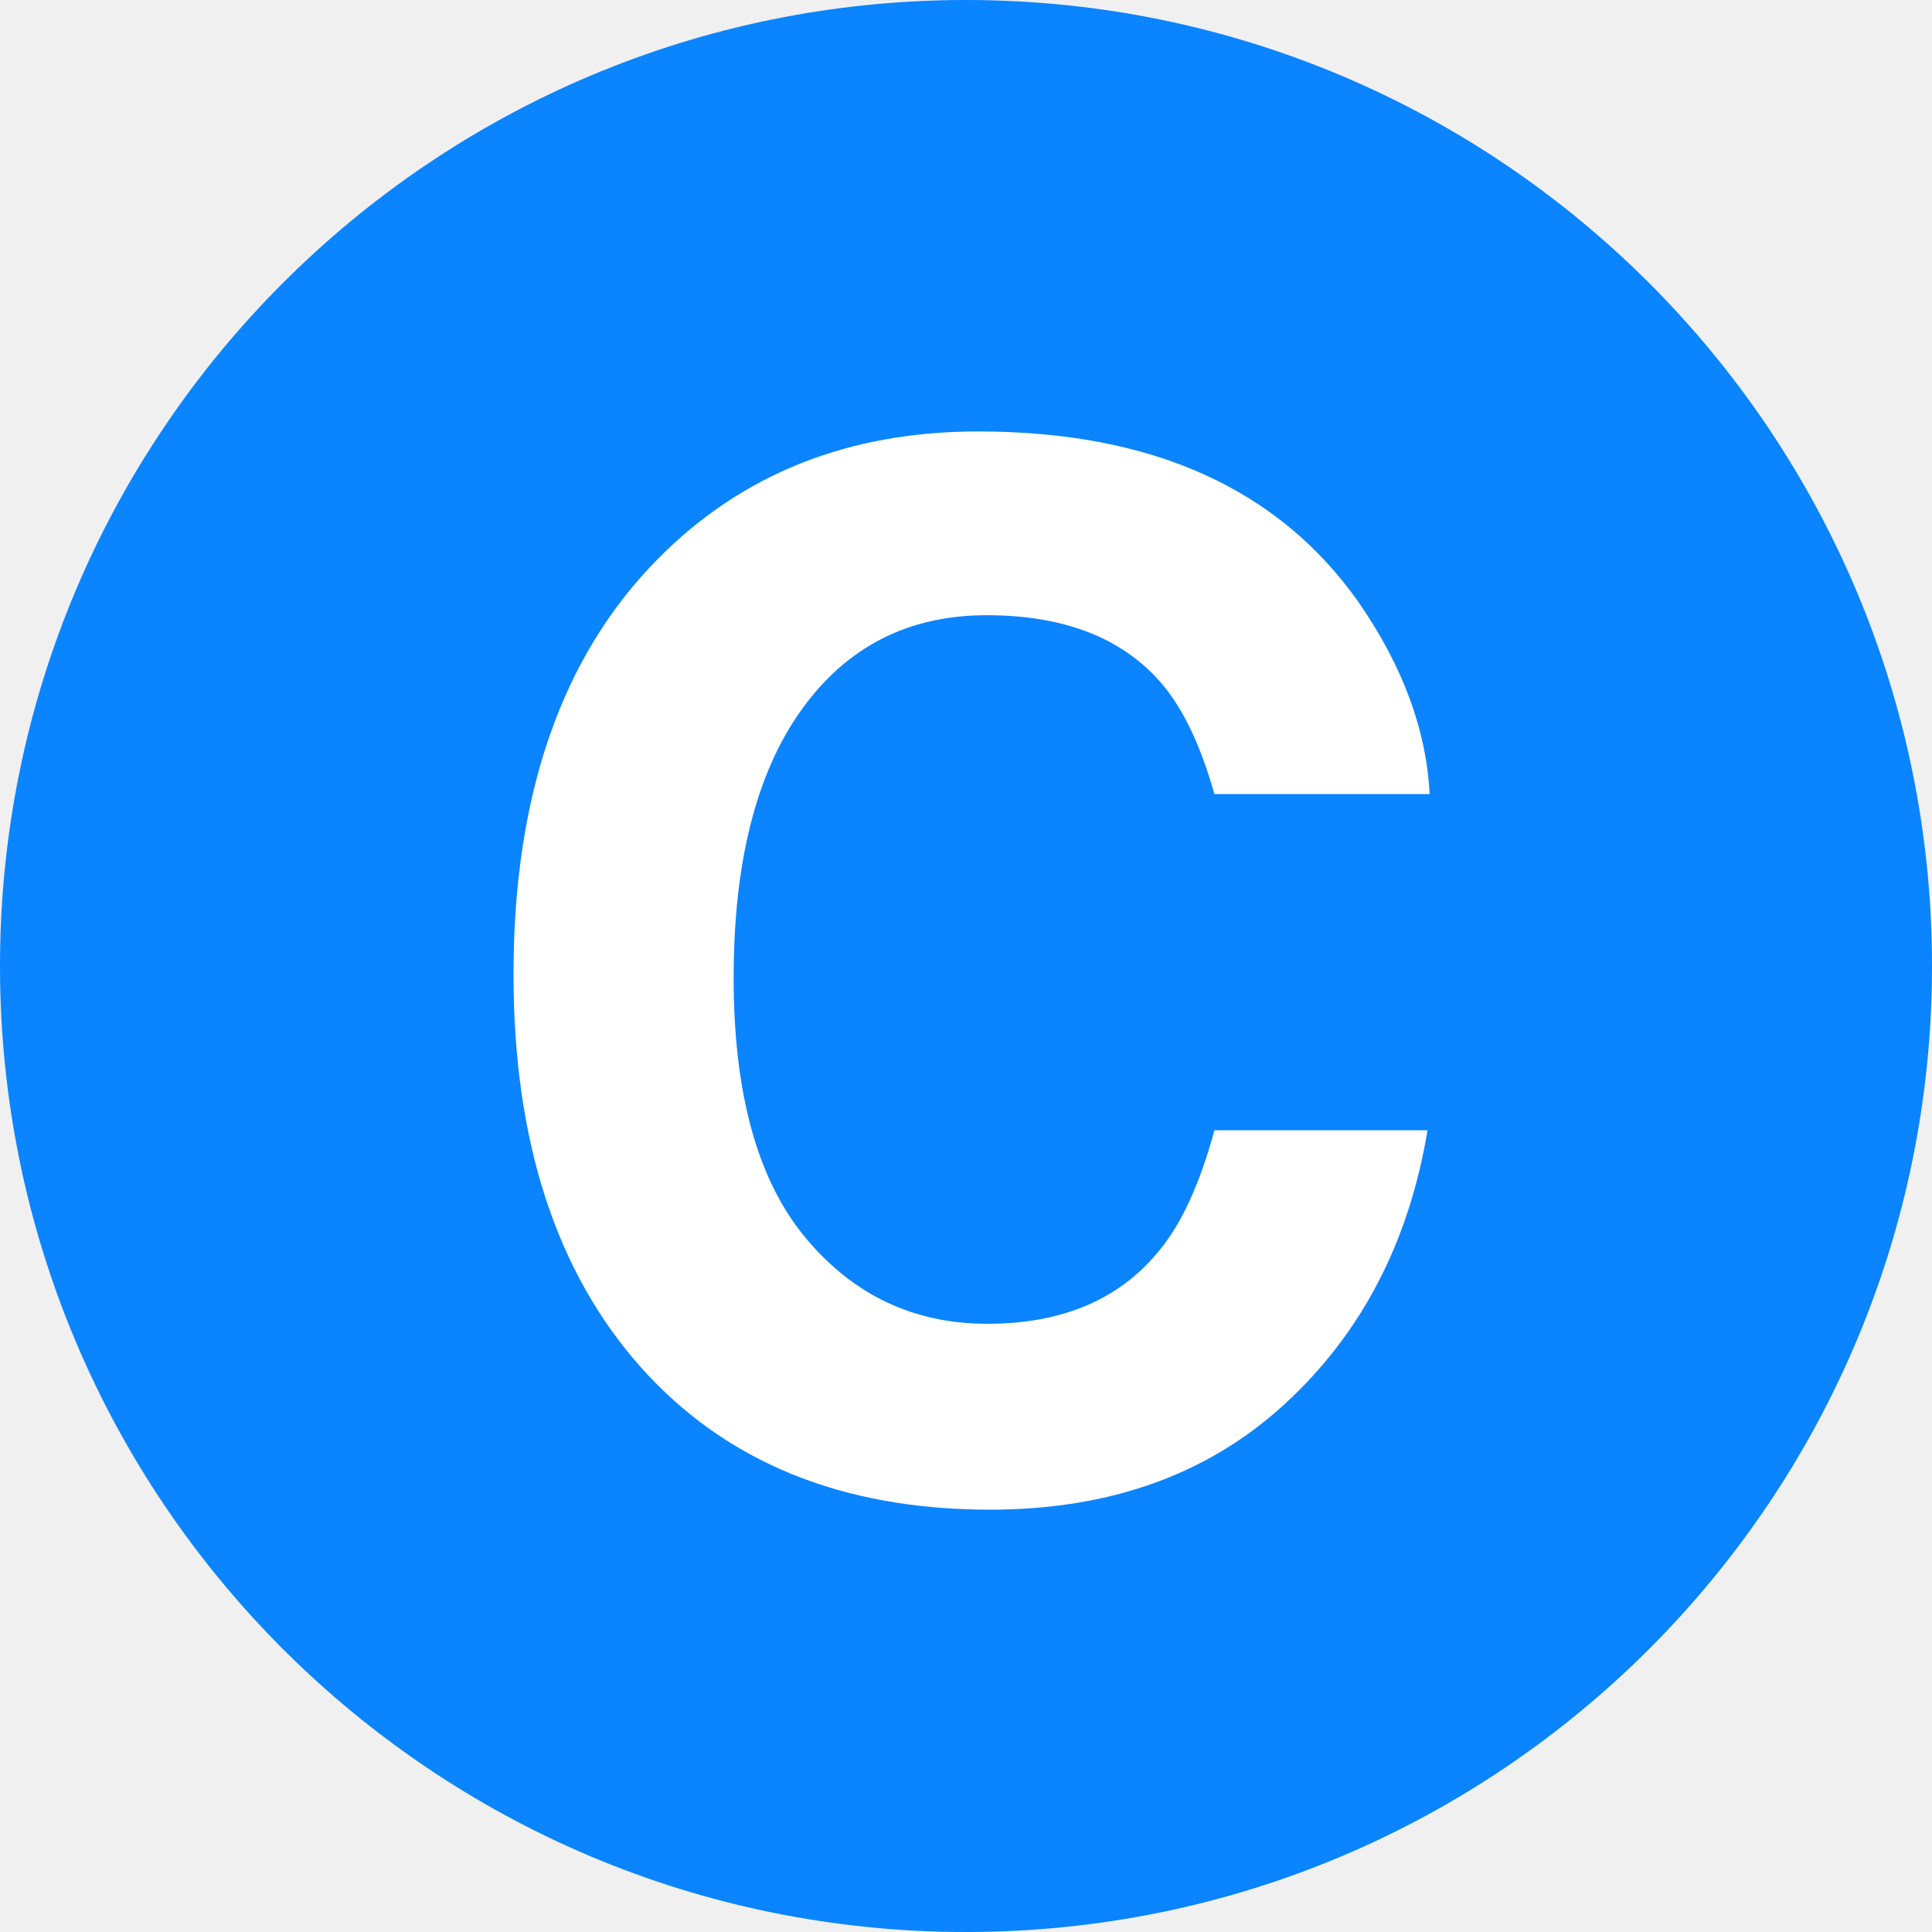
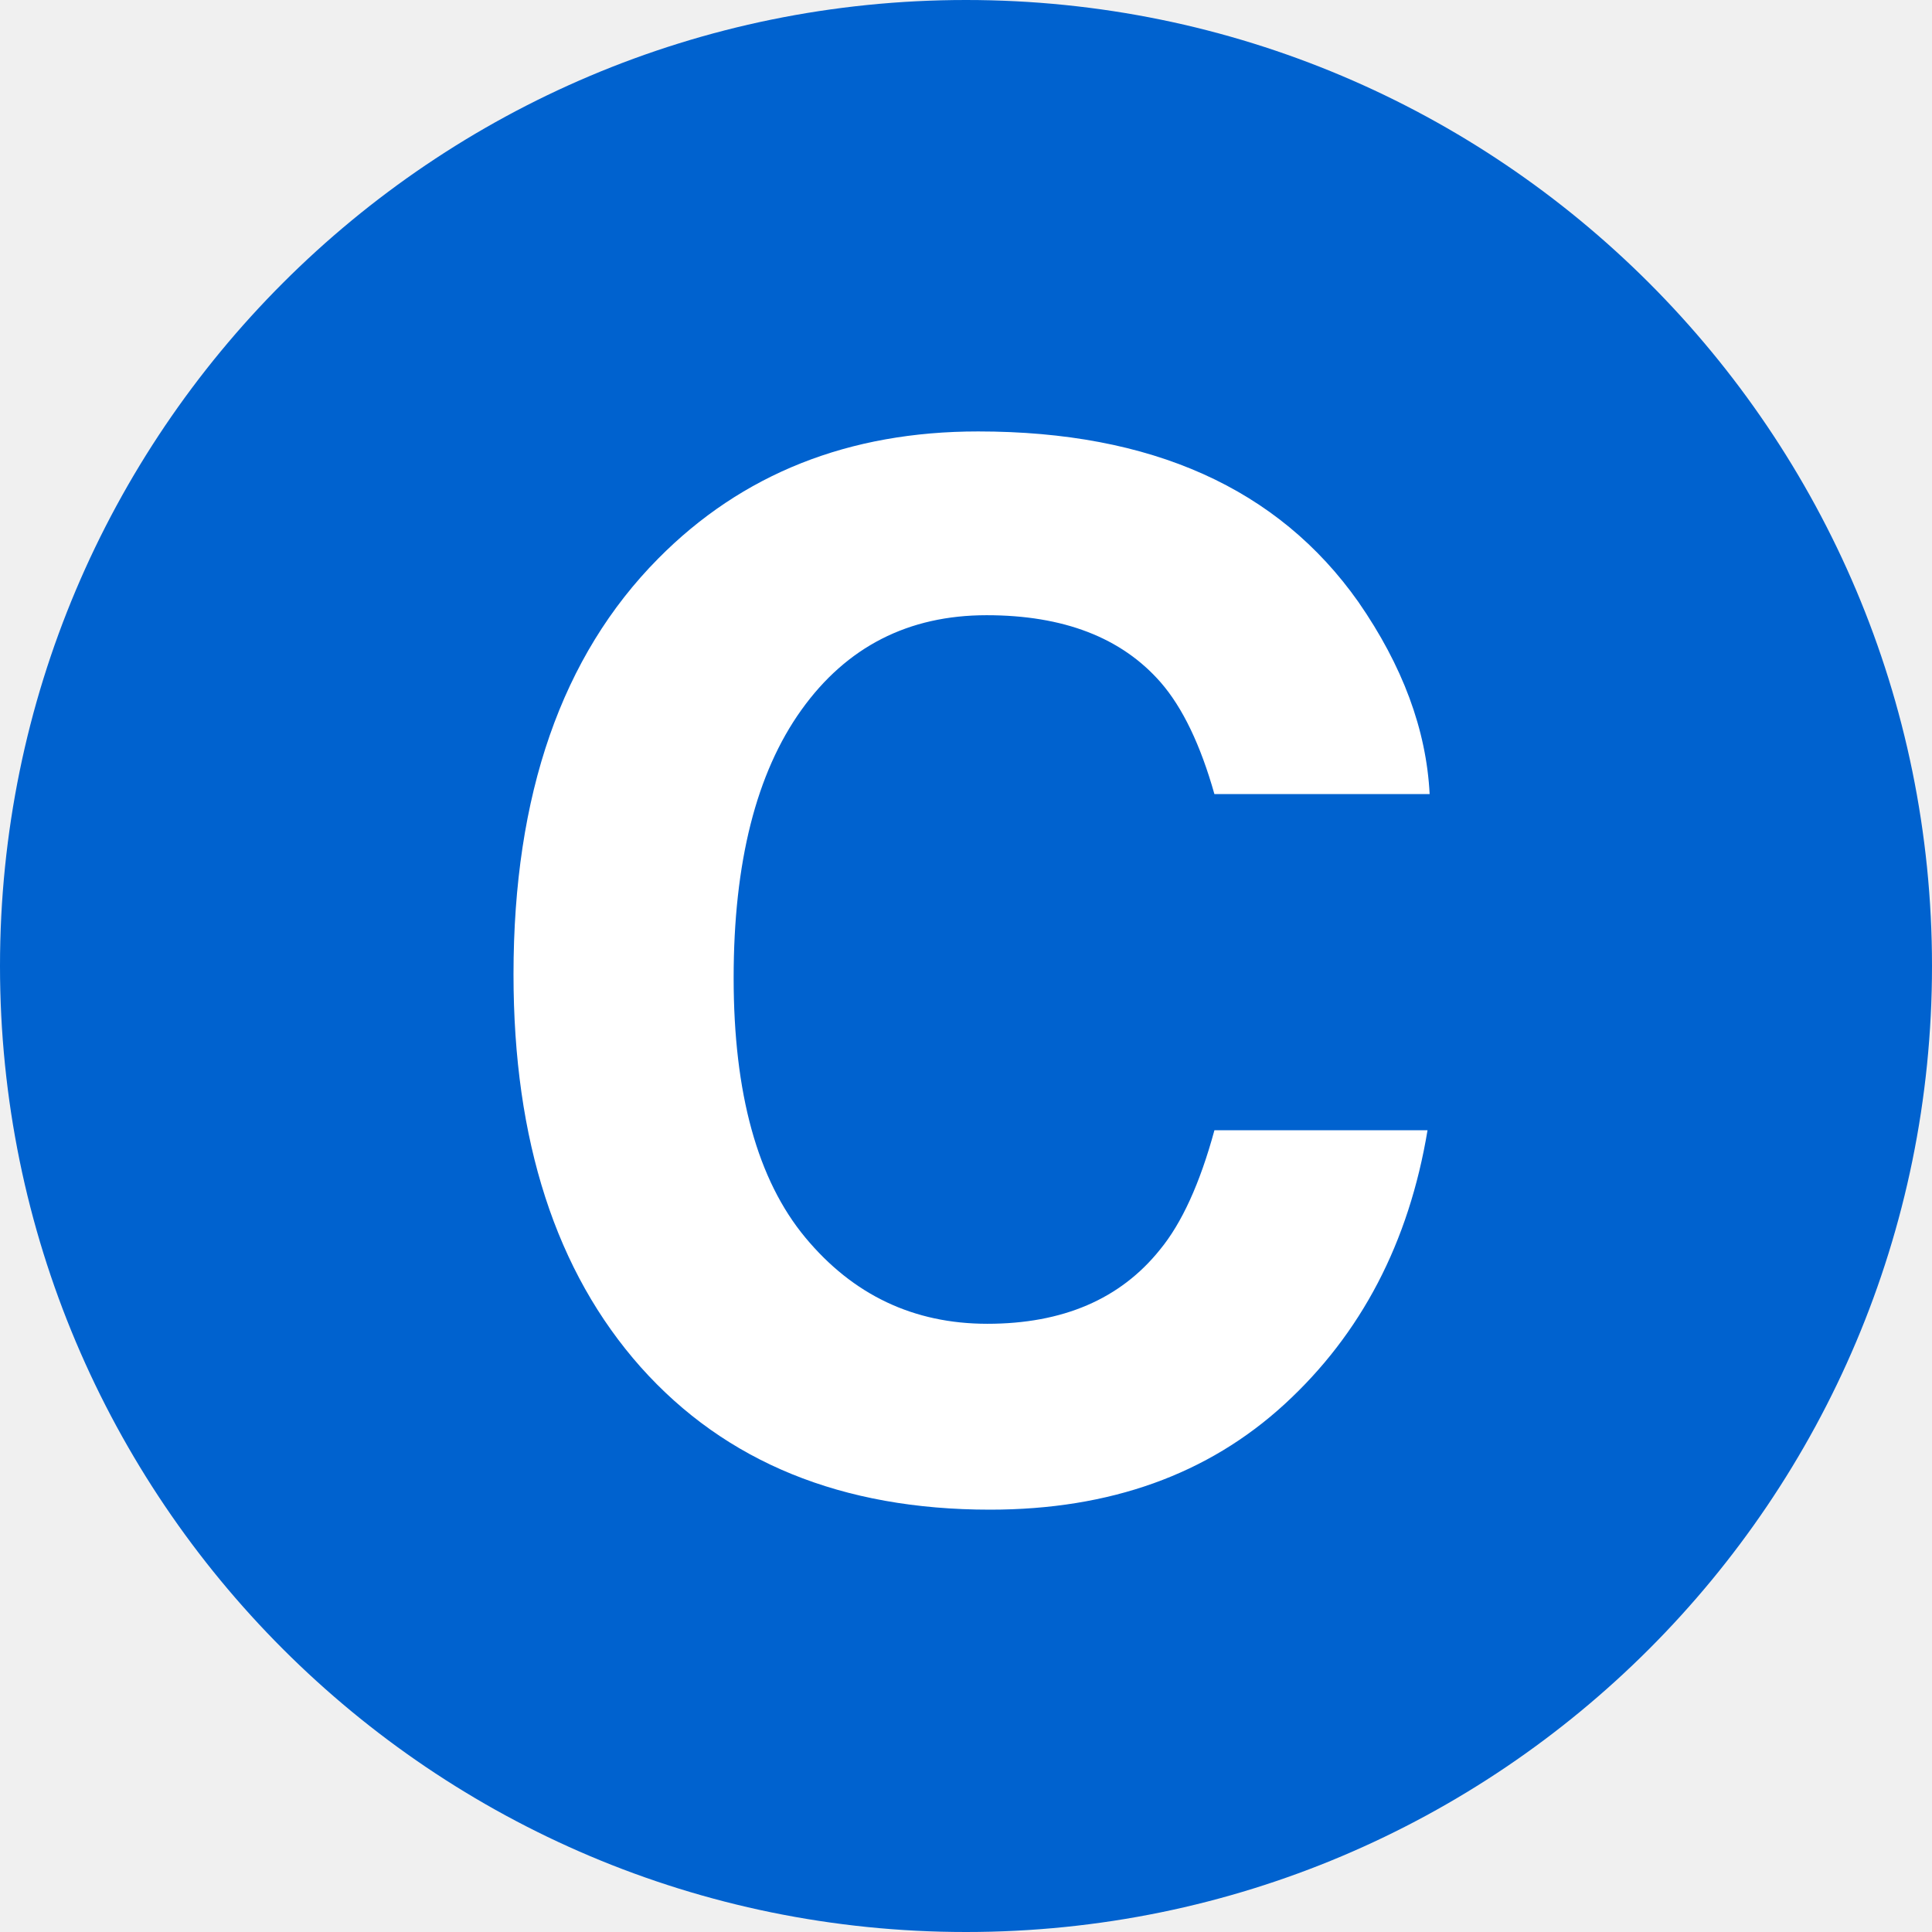
<svg xmlns="http://www.w3.org/2000/svg" xml:space="preserve" style="fill-rule:evenodd;clip-rule:evenodd;stroke-linejoin:round;stroke-miterlimit:1.414" viewBox="0 0 90 90">
-   <circle cx="45" cy="45" r="45" style="fill:#0a84ff" />
+   <circle cx="45" cy="45" r="45" style="fill:#0062cf" />
  <path d="M30.66 26.022q5.86-5.925 14.91-5.924 12.109 0 17.708 7.942 3.093 4.46 3.32 8.952H56.572q-.975-3.45-2.506-5.208-2.734-3.125-8.106-3.125-5.468 0-8.626 4.41t-3.158 12.484 3.337 12.094 8.48 4.02q5.273 0 8.04-3.45 1.53-1.856 2.54-5.567H66.5q-1.302 7.845-6.657 12.76-5.355 4.916-13.721 4.916-10.351 0-16.276-6.641-5.925-6.674-5.925-18.294 0-12.565 6.739-19.369" style="fill:#fff;fill-rule:nonzero" />
</svg>
